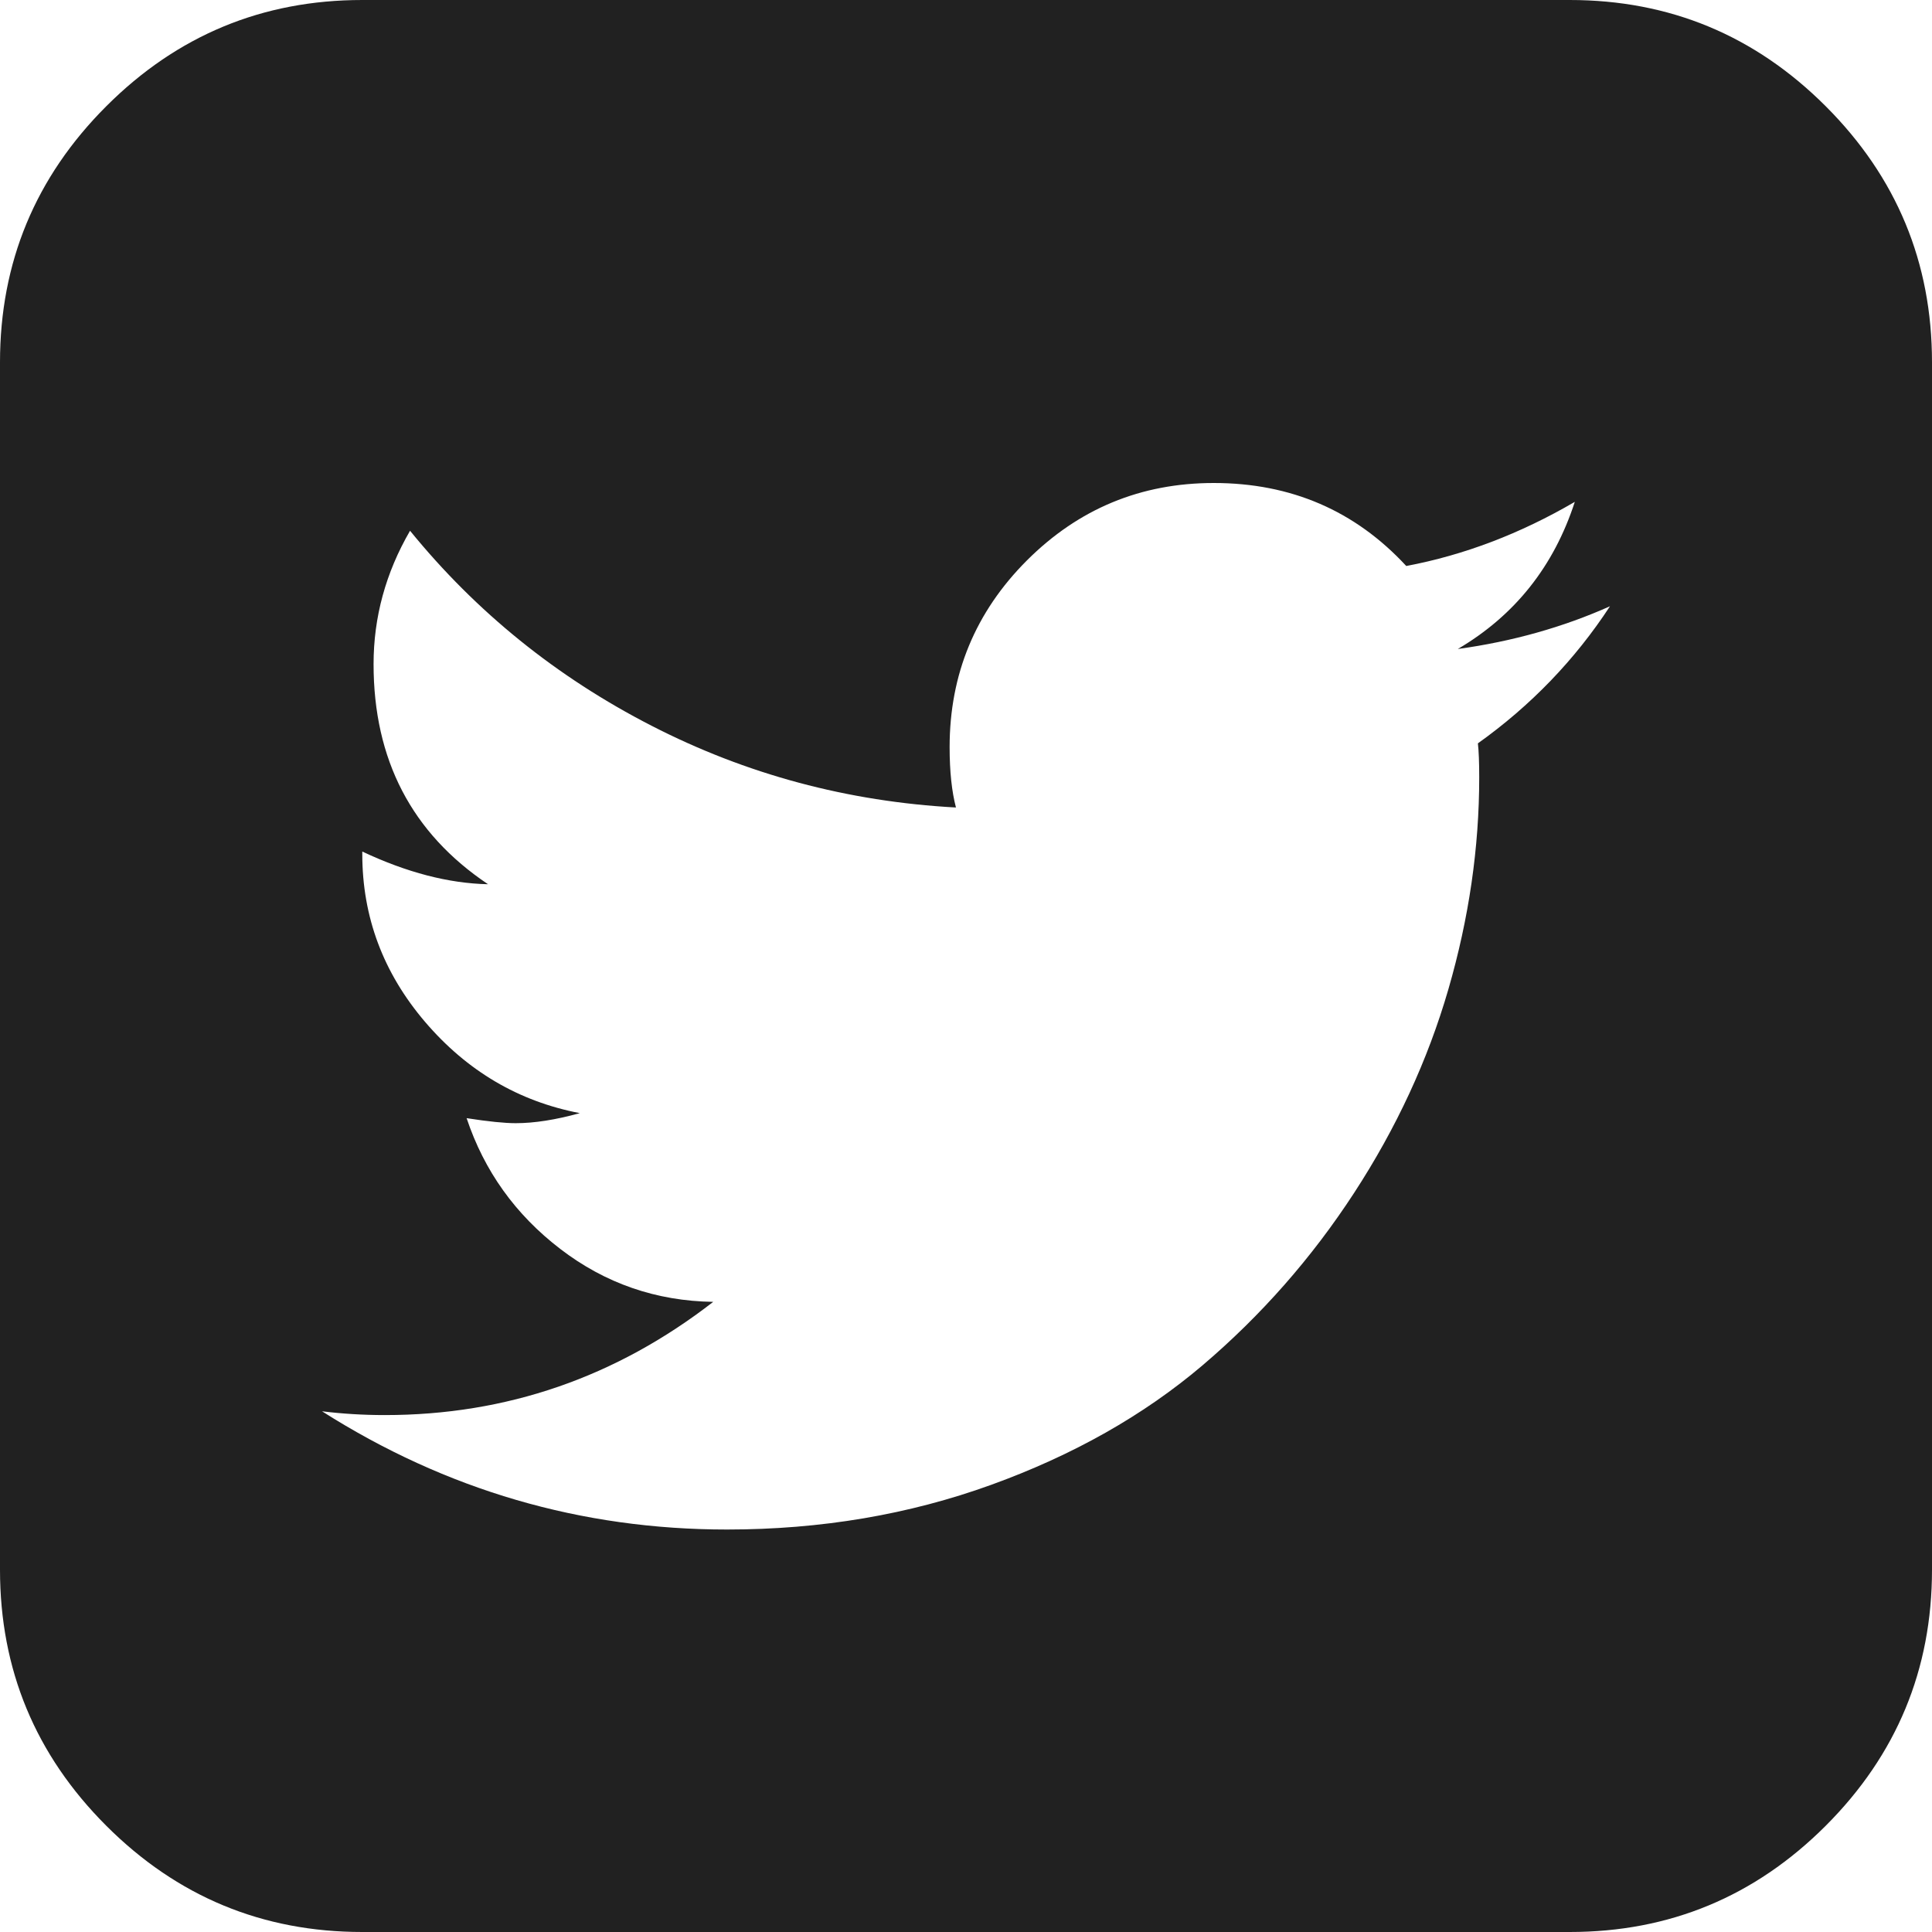
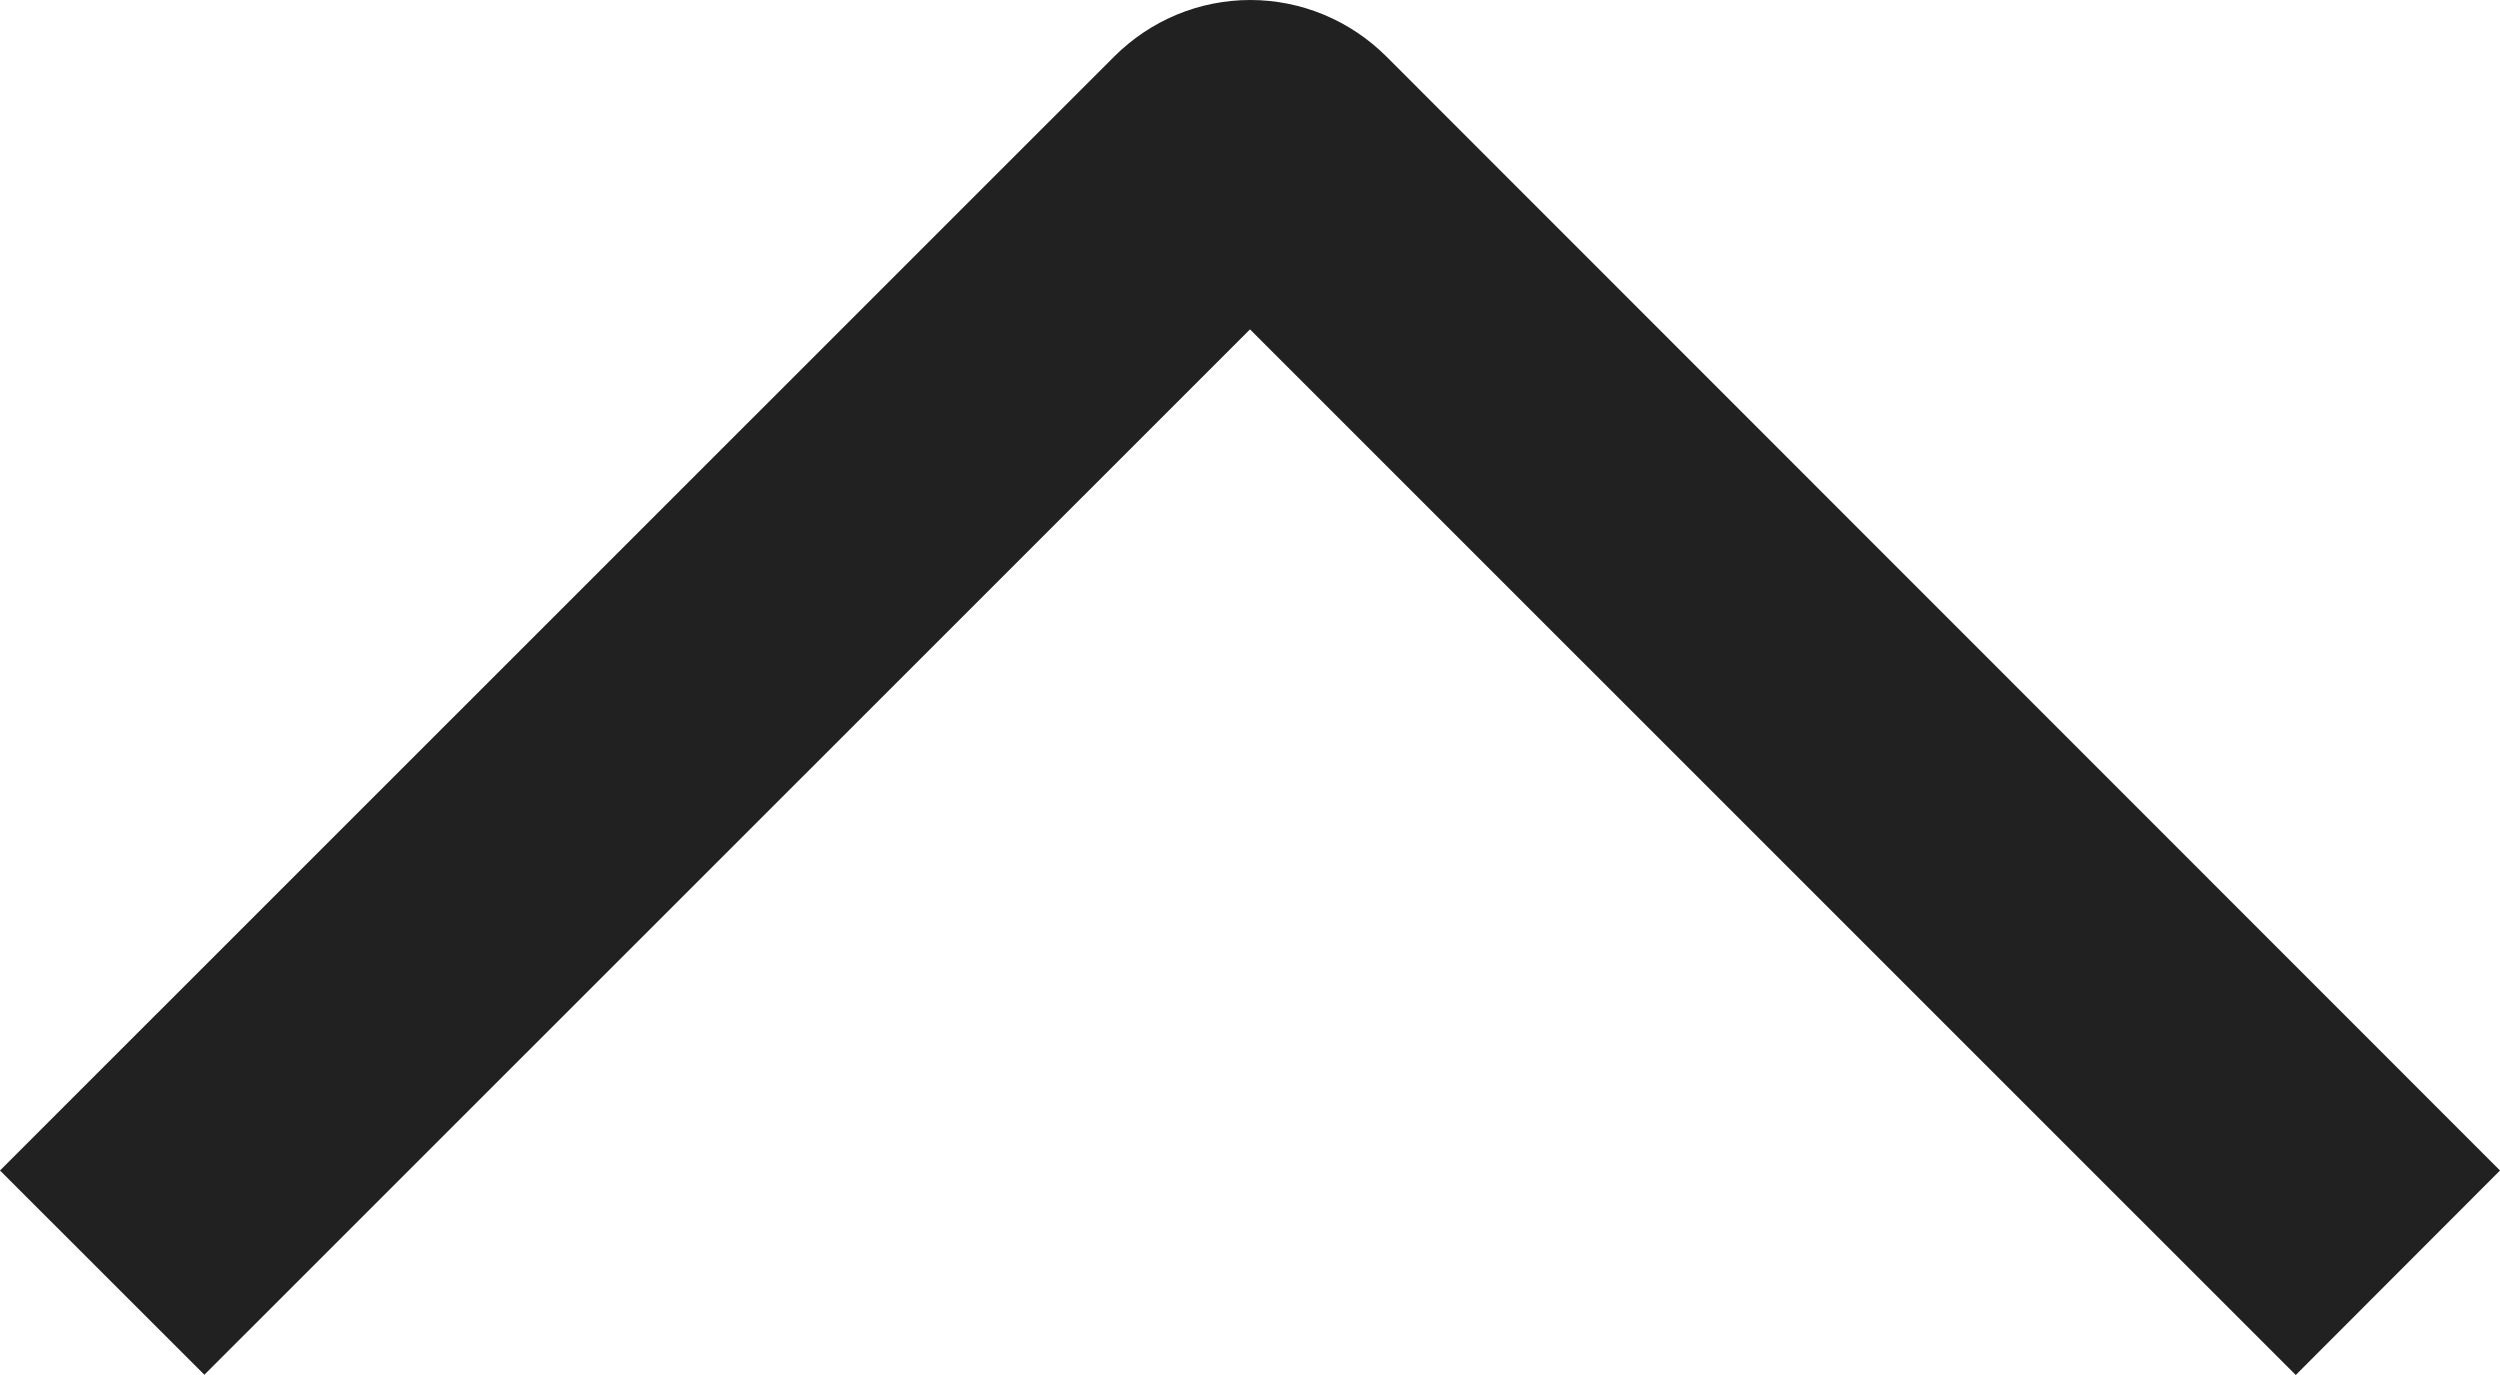
- <svg xmlns="http://www.w3.org/2000/svg" width="25" height="25" viewBox="0 0 25 25" fill="none">
-   <path d="M20.833 7.845C20.226 8.116 19.569 8.301 18.864 8.398C19.602 7.964 20.106 7.33 20.378 6.494C19.672 6.906 18.945 7.183 18.197 7.324C17.535 6.608 16.705 6.25 15.706 6.25C14.762 6.25 13.957 6.584 13.289 7.251C12.622 7.918 12.288 8.724 12.288 9.668C12.288 9.983 12.316 10.243 12.37 10.449C10.97 10.373 9.657 10.021 8.431 9.391C7.205 8.762 6.163 7.921 5.306 6.868C4.991 7.411 4.834 7.986 4.834 8.594C4.834 9.831 5.328 10.78 6.315 11.442C5.805 11.431 5.263 11.29 4.688 11.019V11.051C4.688 11.865 4.959 12.589 5.501 13.224C6.044 13.859 6.711 14.252 7.503 14.404C7.189 14.491 6.912 14.534 6.673 14.534C6.532 14.534 6.321 14.513 6.038 14.469C6.266 15.153 6.67 15.717 7.251 16.162C7.831 16.607 8.491 16.835 9.229 16.846C7.97 17.822 6.554 18.311 4.98 18.311C4.698 18.311 4.427 18.294 4.167 18.262C5.773 19.282 7.52 19.792 9.408 19.792C10.623 19.792 11.762 19.599 12.825 19.214C13.889 18.829 14.8 18.313 15.56 17.668C16.319 17.022 16.973 16.279 17.521 15.438C18.069 14.597 18.476 13.718 18.742 12.801C19.008 11.884 19.141 10.97 19.141 10.059C19.141 9.863 19.135 9.717 19.124 9.619C19.808 9.131 20.378 8.54 20.833 7.845ZM25 4.688V20.312C25 21.604 24.542 22.708 23.625 23.625C22.708 24.542 21.604 25 20.312 25H4.688C3.396 25 2.292 24.542 1.375 23.625C0.458 22.708 0 21.604 0 20.312V4.688C0 3.396 0.458 2.292 1.375 1.375C2.292 0.458 3.396 0 4.688 0H20.312C21.604 0 22.708 0.458 23.625 1.375C24.542 2.292 25 3.396 25 4.688Z" fill="#212121" />
+ <svg xmlns="http://www.w3.org/2000/svg" width="20" height="11" viewBox="0 0 20 11" fill="none">
+   <path d="M18.366 11L20 9.364L11.092 0.453C10.949 0.31 10.779 0.196 10.592 0.118C10.405 0.04 10.205 0 10.002 0C9.8 0 9.599 0.04 9.412 0.118C9.225 0.196 9.056 0.31 8.913 0.453L0 9.364L1.635 10.998L10 2.635L18.366 11Z" fill="#212121" />
</svg>
